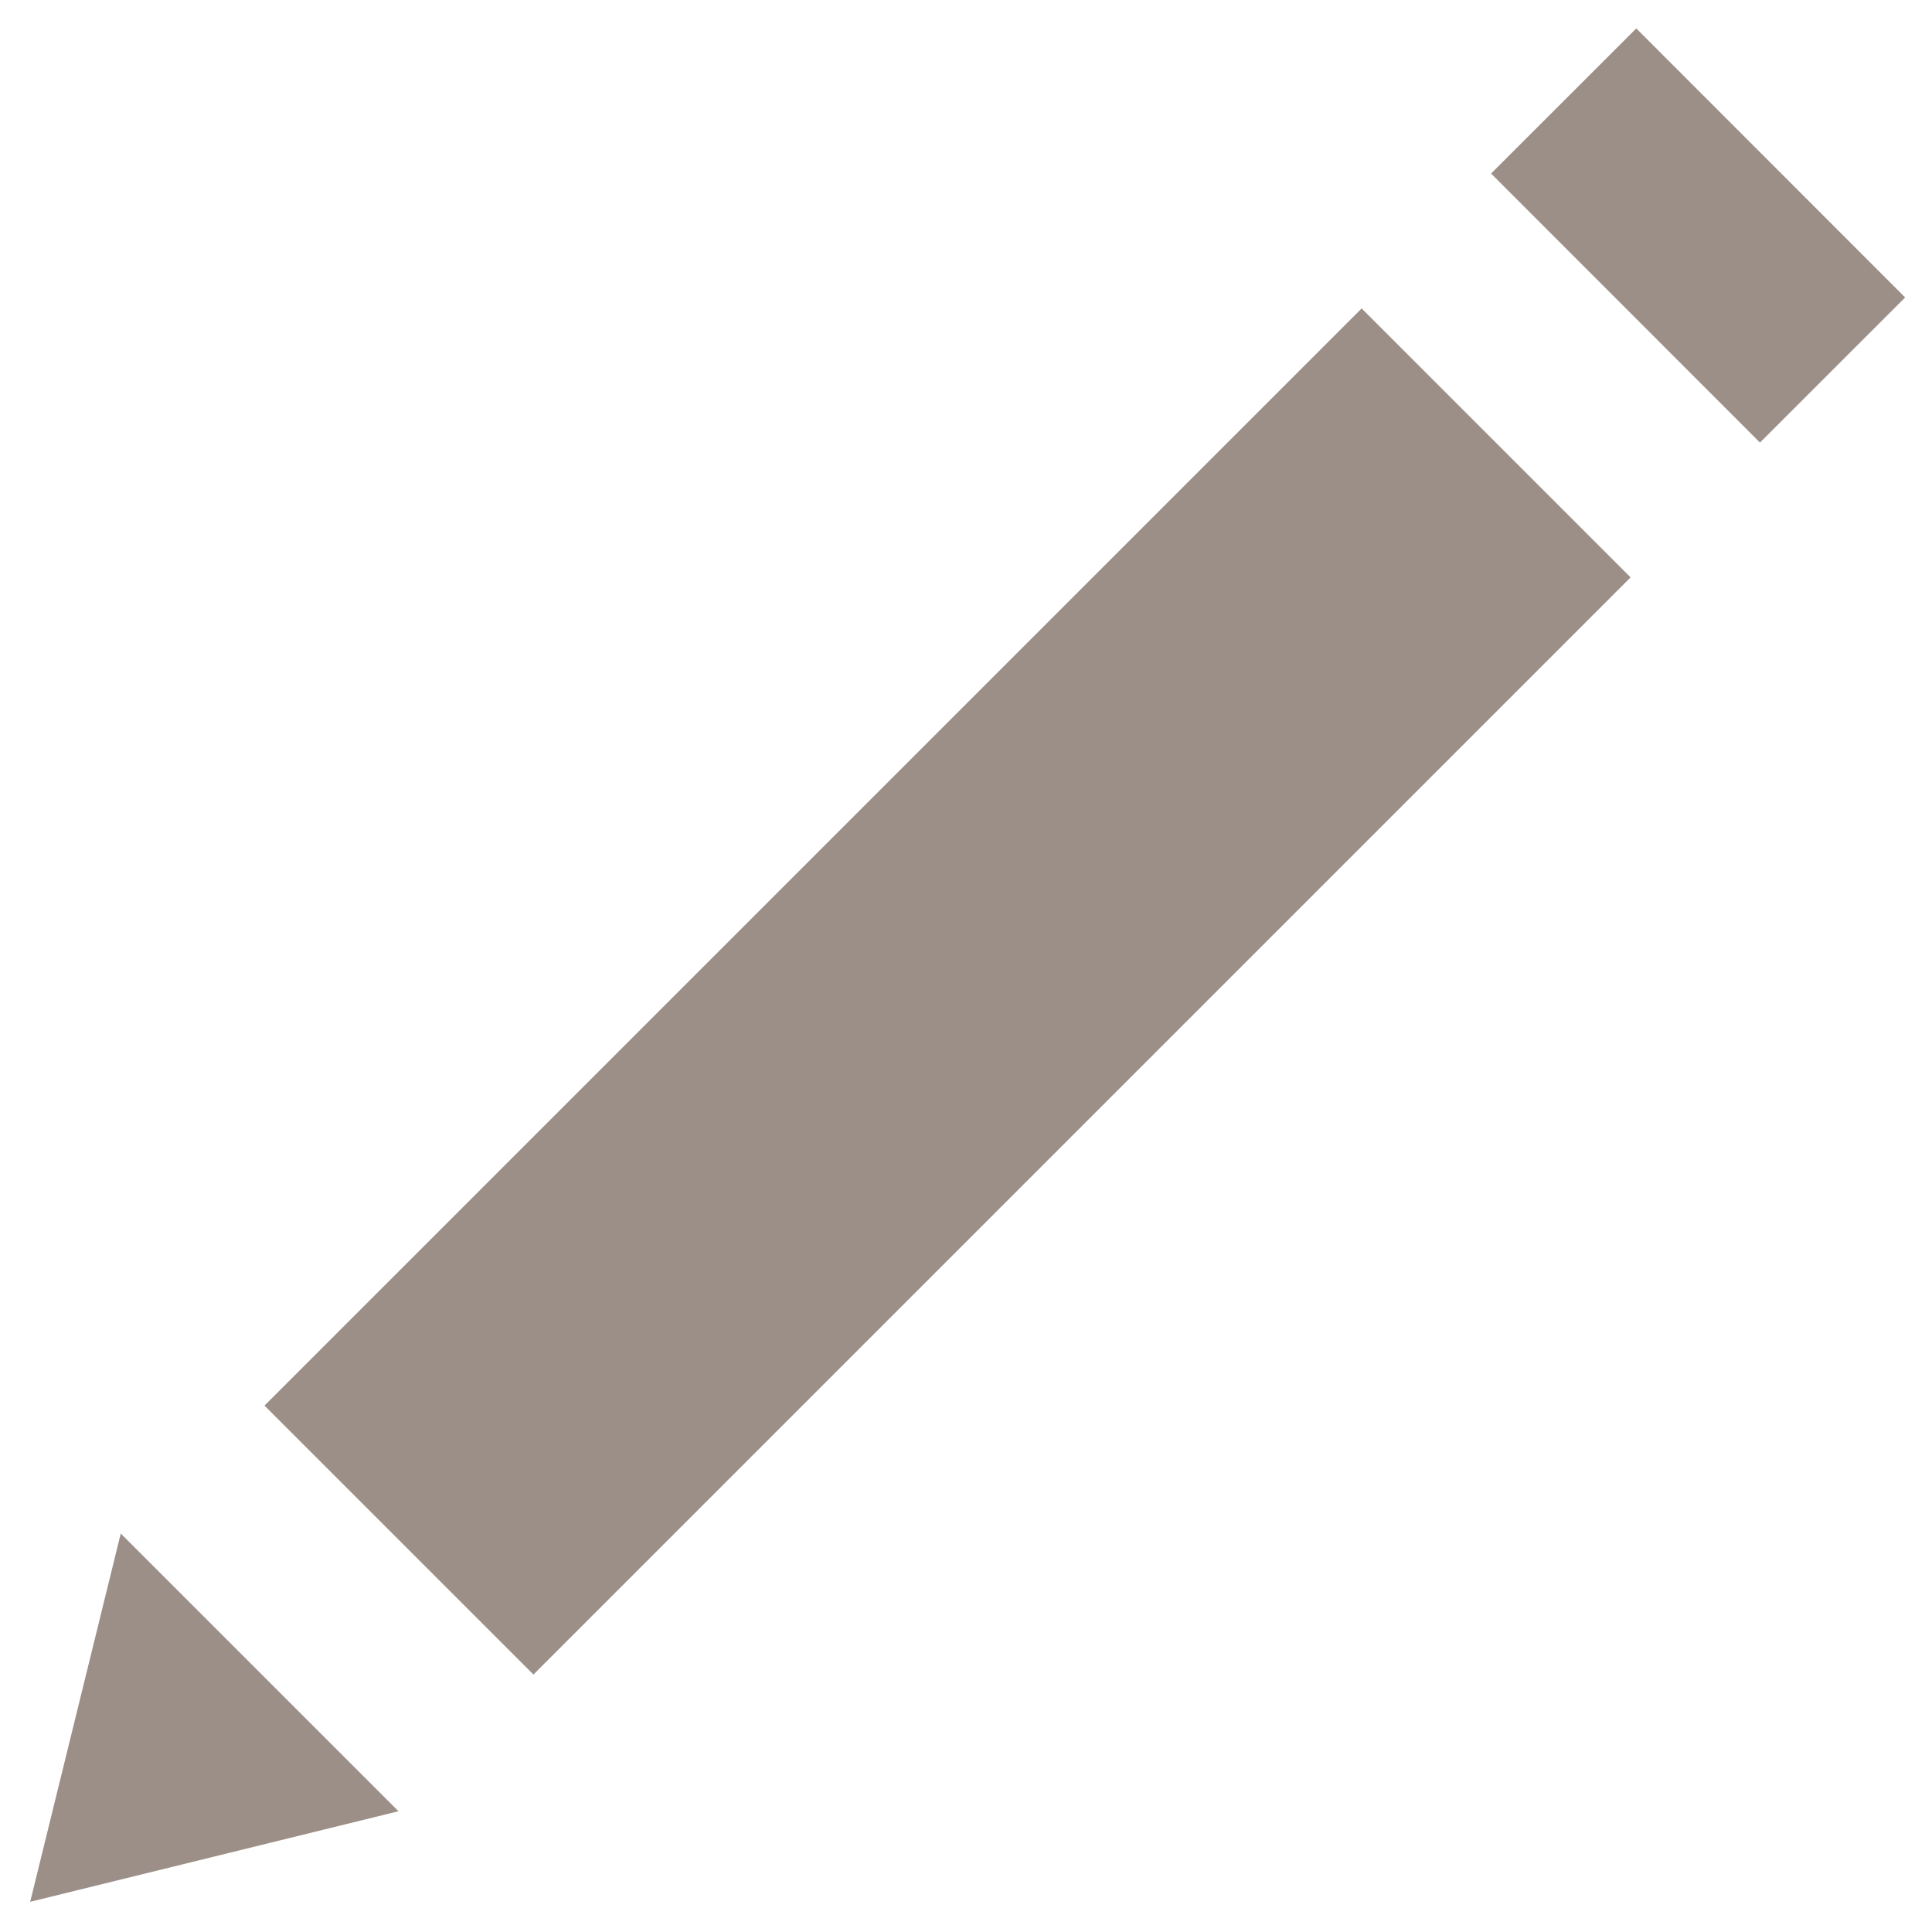
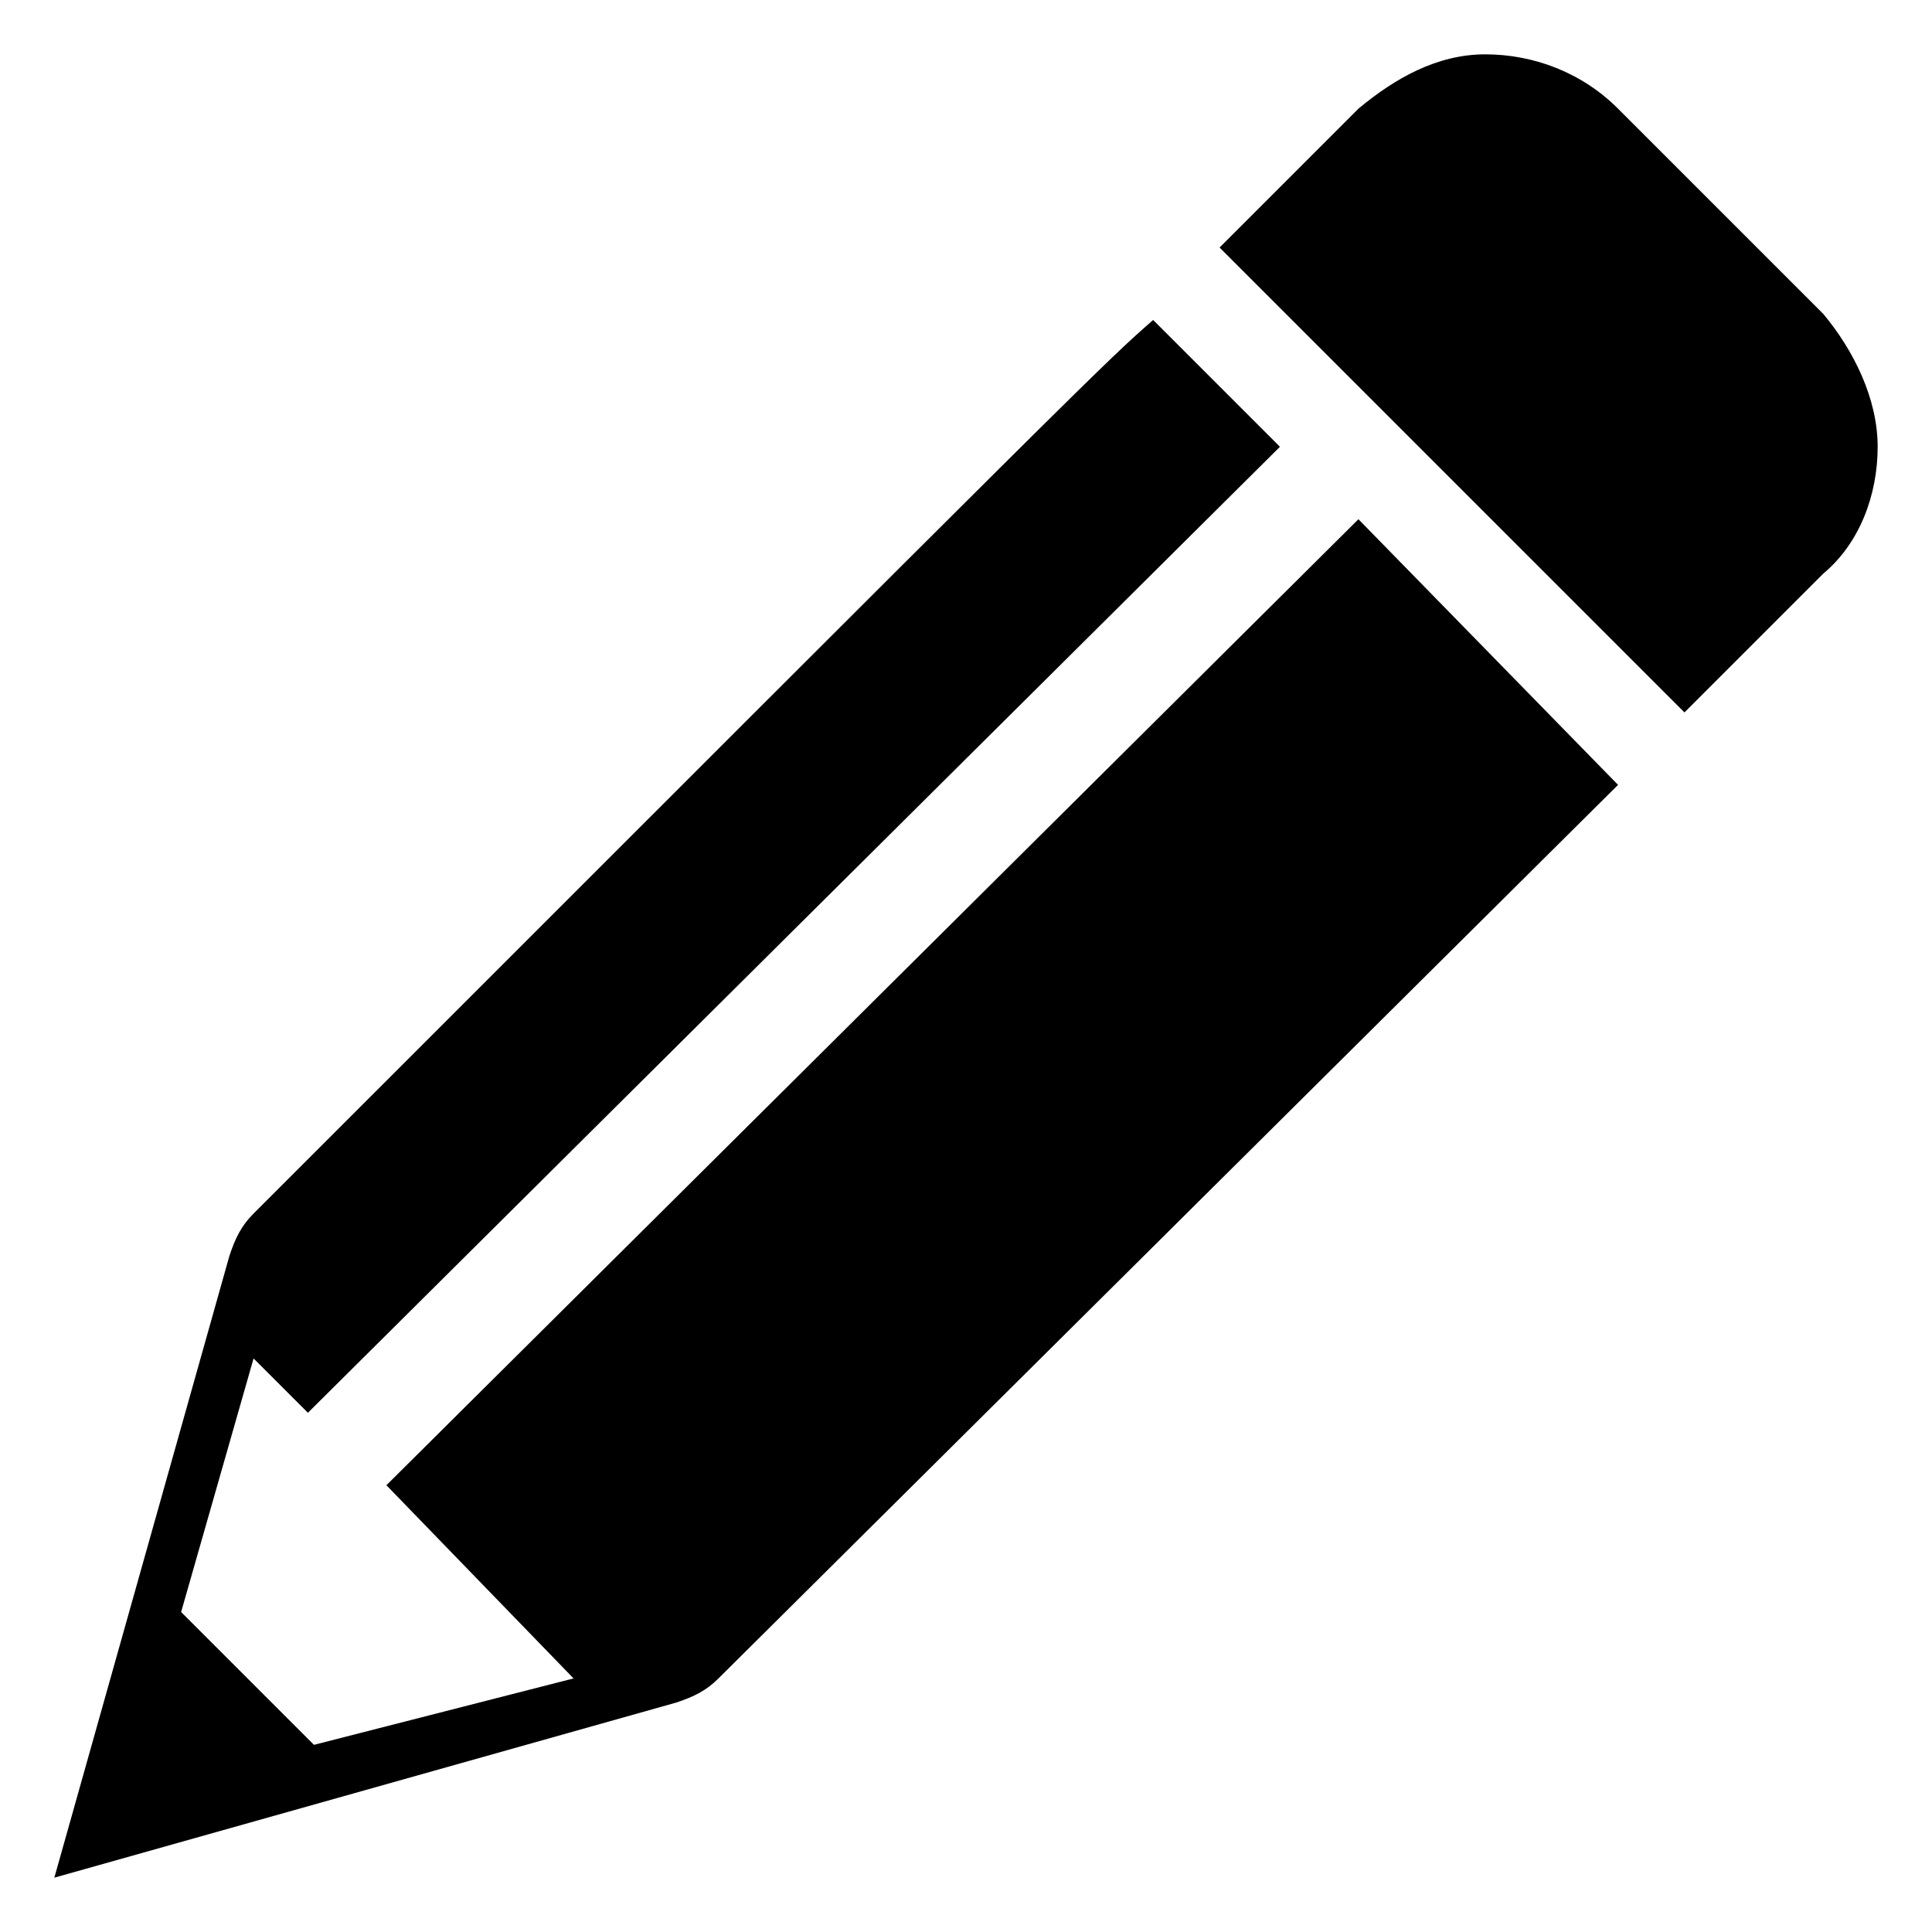
- <svg xmlns="http://www.w3.org/2000/svg" version="1.0" id="Calque_1" x="0px" y="0px" viewBox="0 0 32 32" enable-background="new 0 0 32 32" xml:space="preserve">
-   <g>
-     <rect x="2.8" y="13.2" transform="matrix(-0.7071 0.7071 -0.7071 -0.7071 38.3215 16.9171)" fill="#9C8F87" width="25.7" height="6.3" />
-     <rect x="26.4" y="0.8" transform="matrix(-0.7073 0.7069 -0.7069 -0.7073 50.7937 -13.1696)" fill="#9C8F87" width="3.4" height="6.3" />
-     <polygon fill="#9C8F87" points="0.5,31.5 2,25.4 6.6,30  " />
-   </g>
+ <svg xmlns="http://www.w3.org/2000/svg" version="1.1" id="Calque_1" x="0px" y="0px" viewBox="0 0 32 32" enable-background="new 0 0 32 32" xml:space="preserve">
+   <path d="M22.5,1.8c0.6-0.5,1.3-0.9,2.1-0.9c0.8,0,1.6,0.3,2.2,0.9l3.4,3.4c0.5,0.6,0.9,1.4,0.9,2.2s-0.3,1.6-0.9,2.1l-2.3,2.3  l-7.7-7.7L22.5,1.8z M11.2,28.2c0.3-0.1,0.5-0.2,0.7-0.4l14.9-14.8l-4.3-4.4L6.4,24.6l3.1,3.2l-4.3,1.1l-2.2-2.2l1.2-4.2l0.9,0.9  L21.2,7.4l-2.1-2.1C18.3,6,18.3,6,4.2,20.1c-0.2,0.2-0.3,0.4-0.4,0.7L0.9,31.1L11.2,28.2z" />
</svg>
